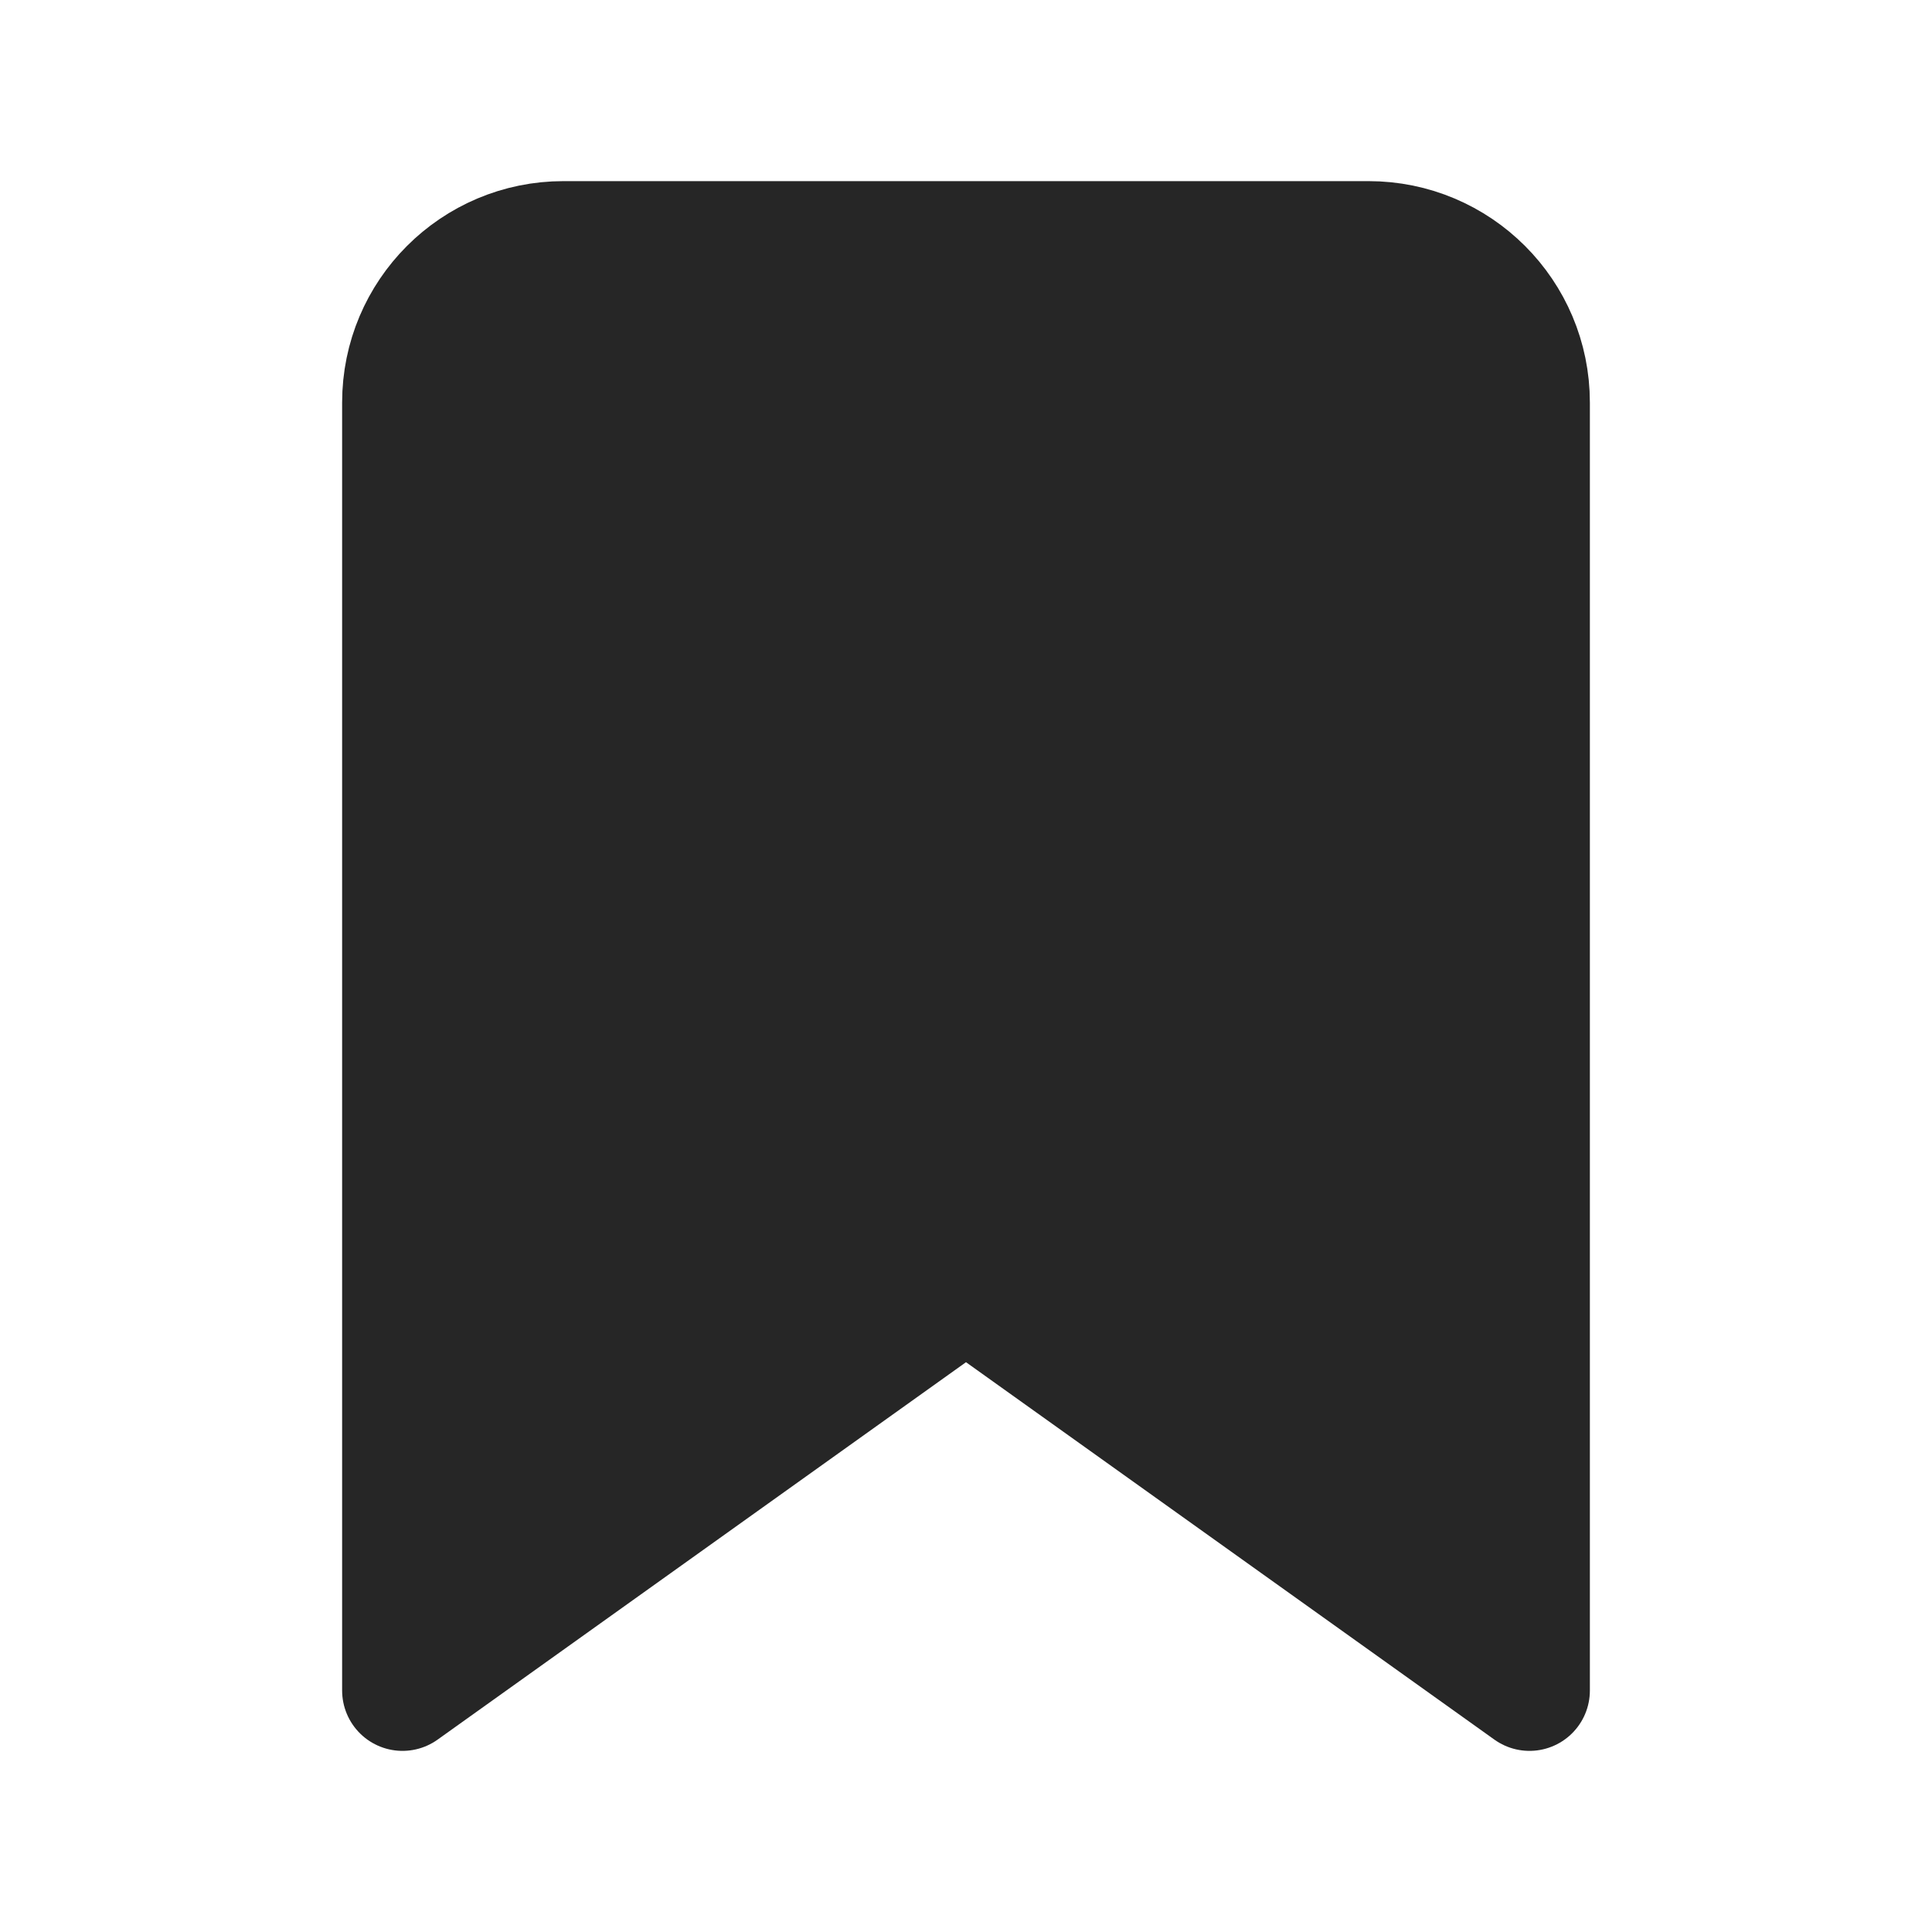
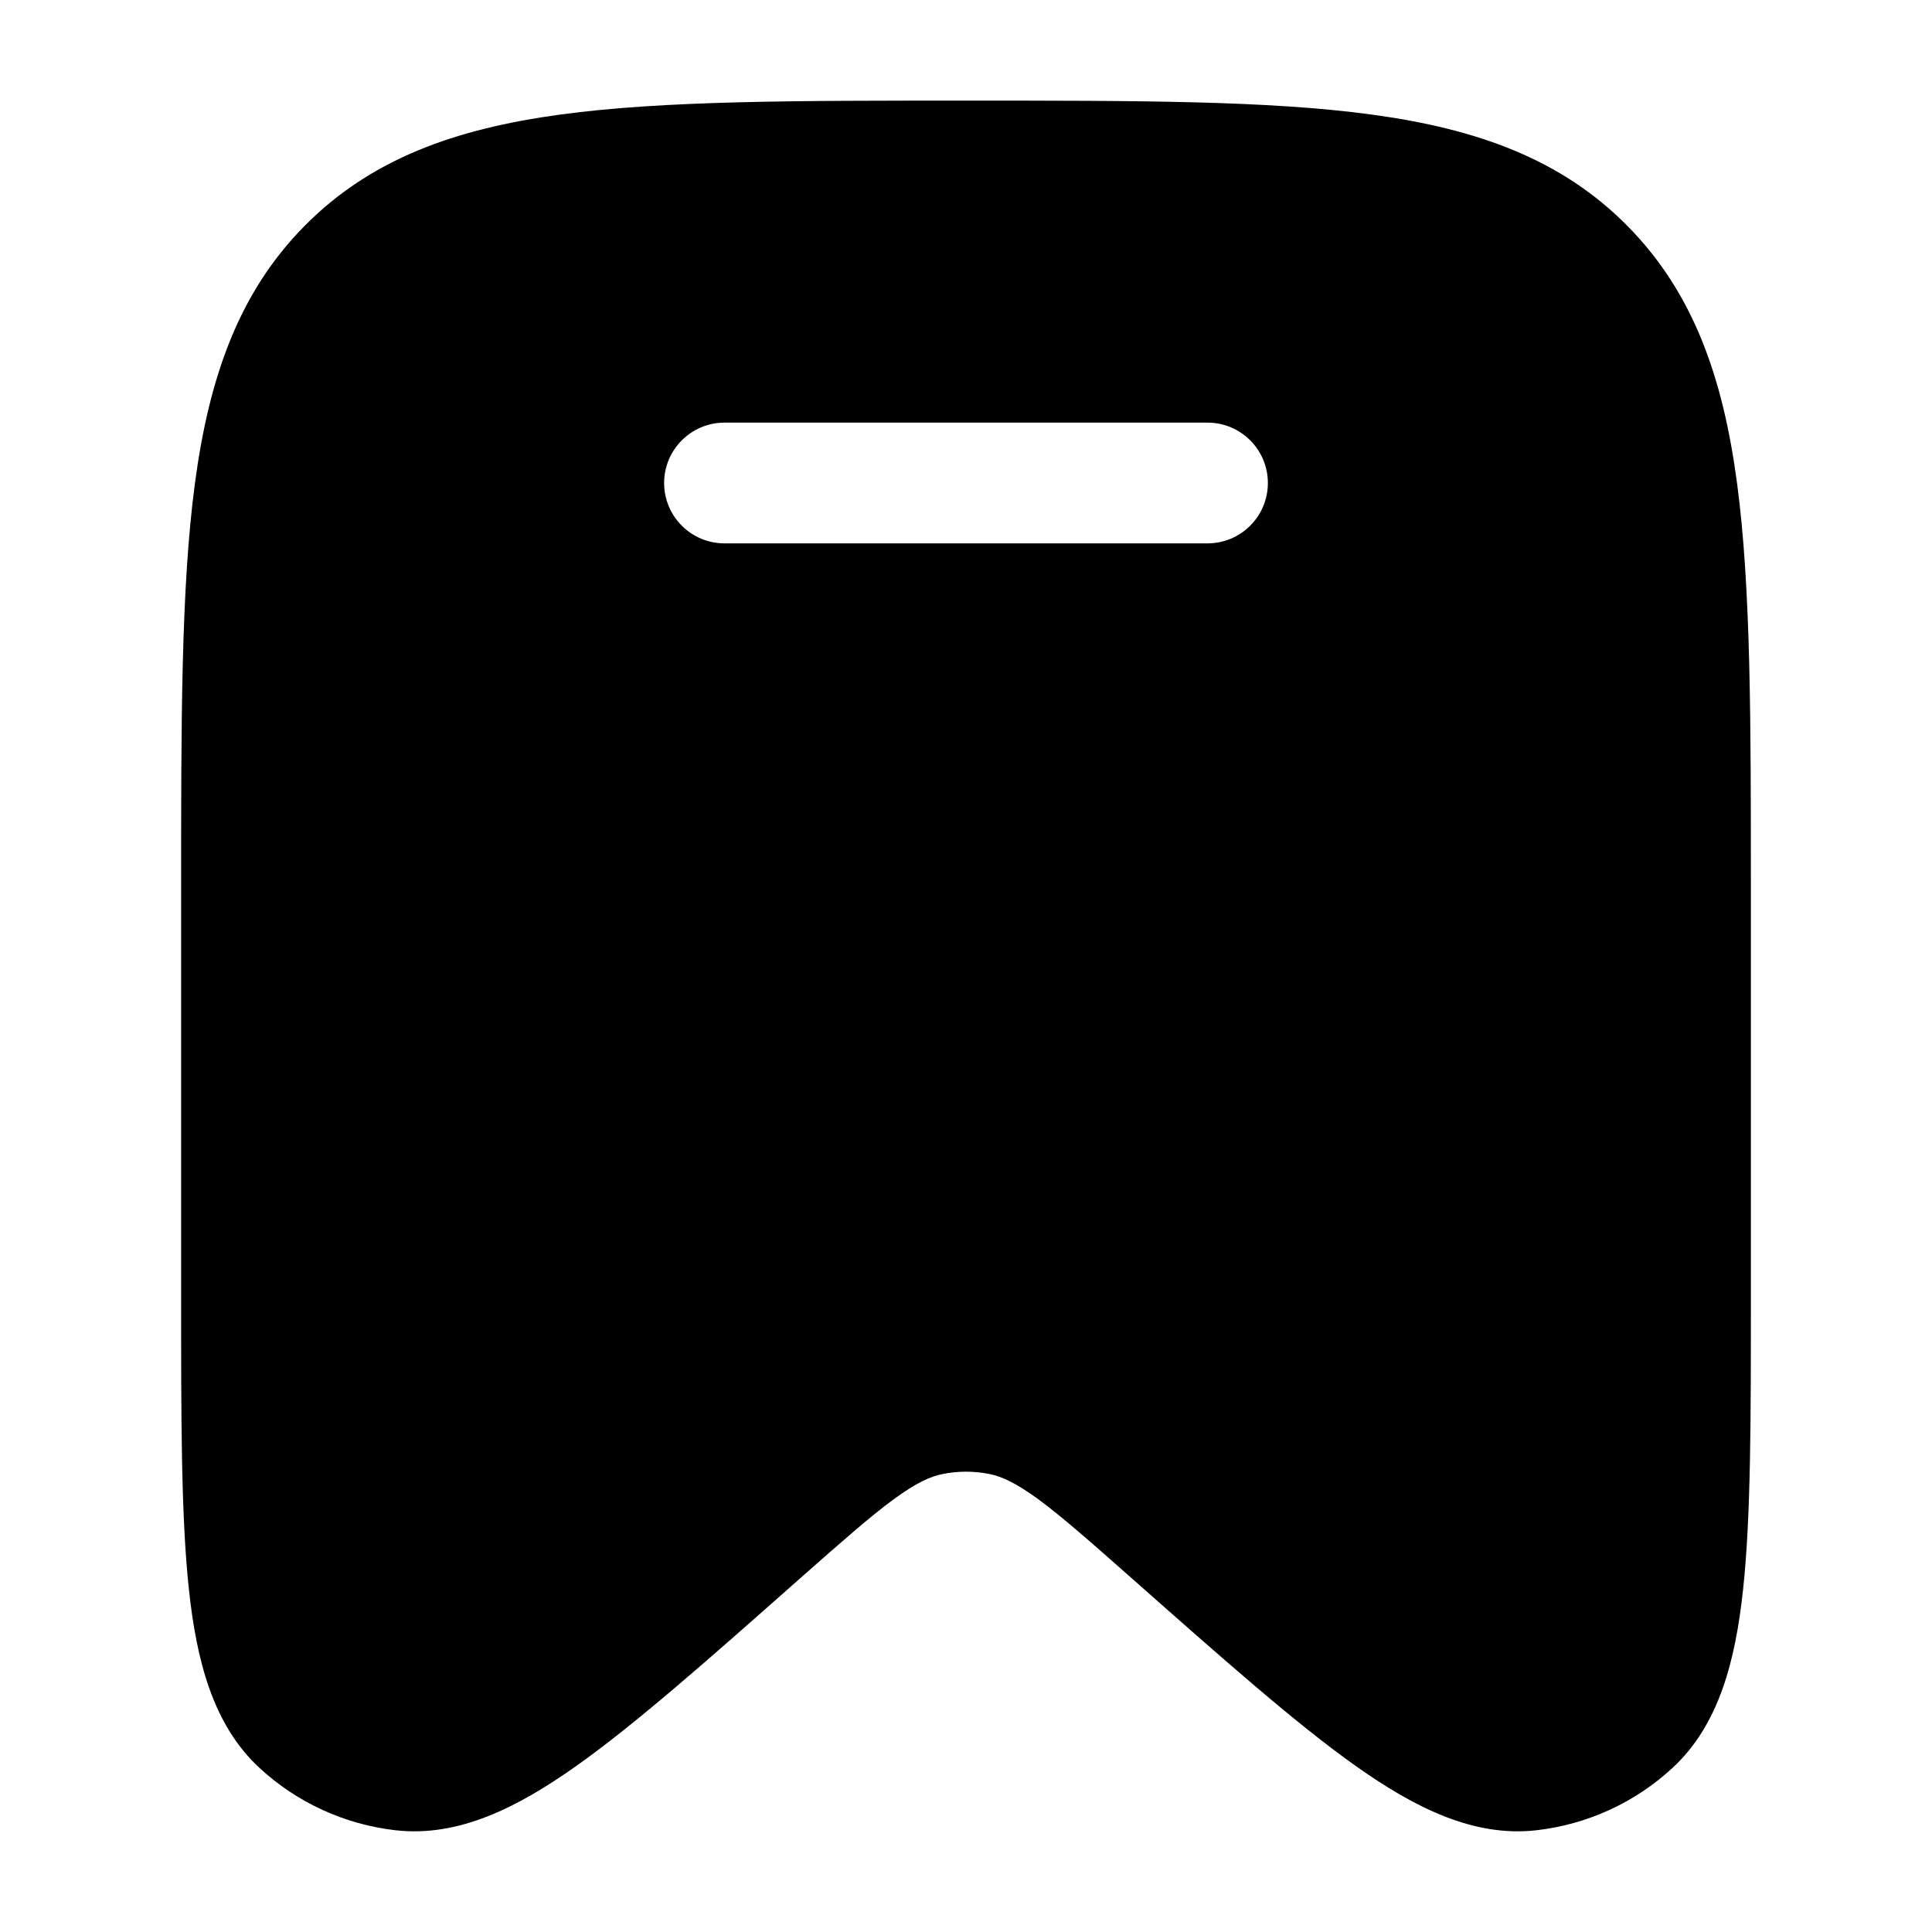
<svg xmlns="http://www.w3.org/2000/svg" width="24" height="24" viewBox="0 0 24 24" fill="none">
-   <path d="M19 21l-7-5-7 5V5a2 2 0 0 1 2-2h10a2 2 0 0 1 2 2v16z" fill="#262626" stroke="#262626" stroke-width="1.5" stroke-linecap="round" stroke-linejoin="round" />
+   <path d="M9 5.25C8.586 5.25 8.25 5.586 8.25 6C8.25 6.414 8.586 6.75 9 6.75H15C15.414 6.75 15.75 6.414 15.75 6C15.75 5.586 15.414 5.25 15 5.25H9ZM21.75 16.091C21.75 17.621 21.751 18.83 21.654 19.738C21.559 20.626 21.356 21.428 20.774 21.964C20.308 22.394 19.717 22.664 19.088 22.736C18.301 22.826 17.566 22.45 16.842 21.938C16.101 21.413 15.2 20.615 14.06 19.607C13.541 19.148 13.188 18.837 12.895 18.622C12.611 18.415 12.438 18.34 12.292 18.311C12.099 18.272 11.901 18.272 11.708 18.311C11.562 18.34 11.389 18.415 11.105 18.622C10.812 18.837 10.459 19.148 9.939 19.607C8.8 20.615 7.899 21.413 7.158 21.938C6.434 22.45 5.699 22.826 4.912 22.736C4.283 22.664 3.692 22.394 3.226 21.964C2.644 21.428 2.441 20.626 2.346 19.738C2.249 18.83 2.25 17.621 2.25 16.091V11.098C2.25 8.975 2.248 7.307 2.421 6.008C2.597 4.687 2.965 3.634 3.785 2.805C4.606 1.975 5.651 1.601 6.961 1.423C8.249 1.248 9.9 1.25 12 1.25C14.1 1.25 15.751 1.248 17.039 1.423C18.349 1.601 19.394 1.975 20.215 2.805C21.035 3.634 21.404 4.687 21.579 6.008C21.752 7.307 21.75 8.975 21.75 11.098V16.091Z" fill="black" />
</svg>
